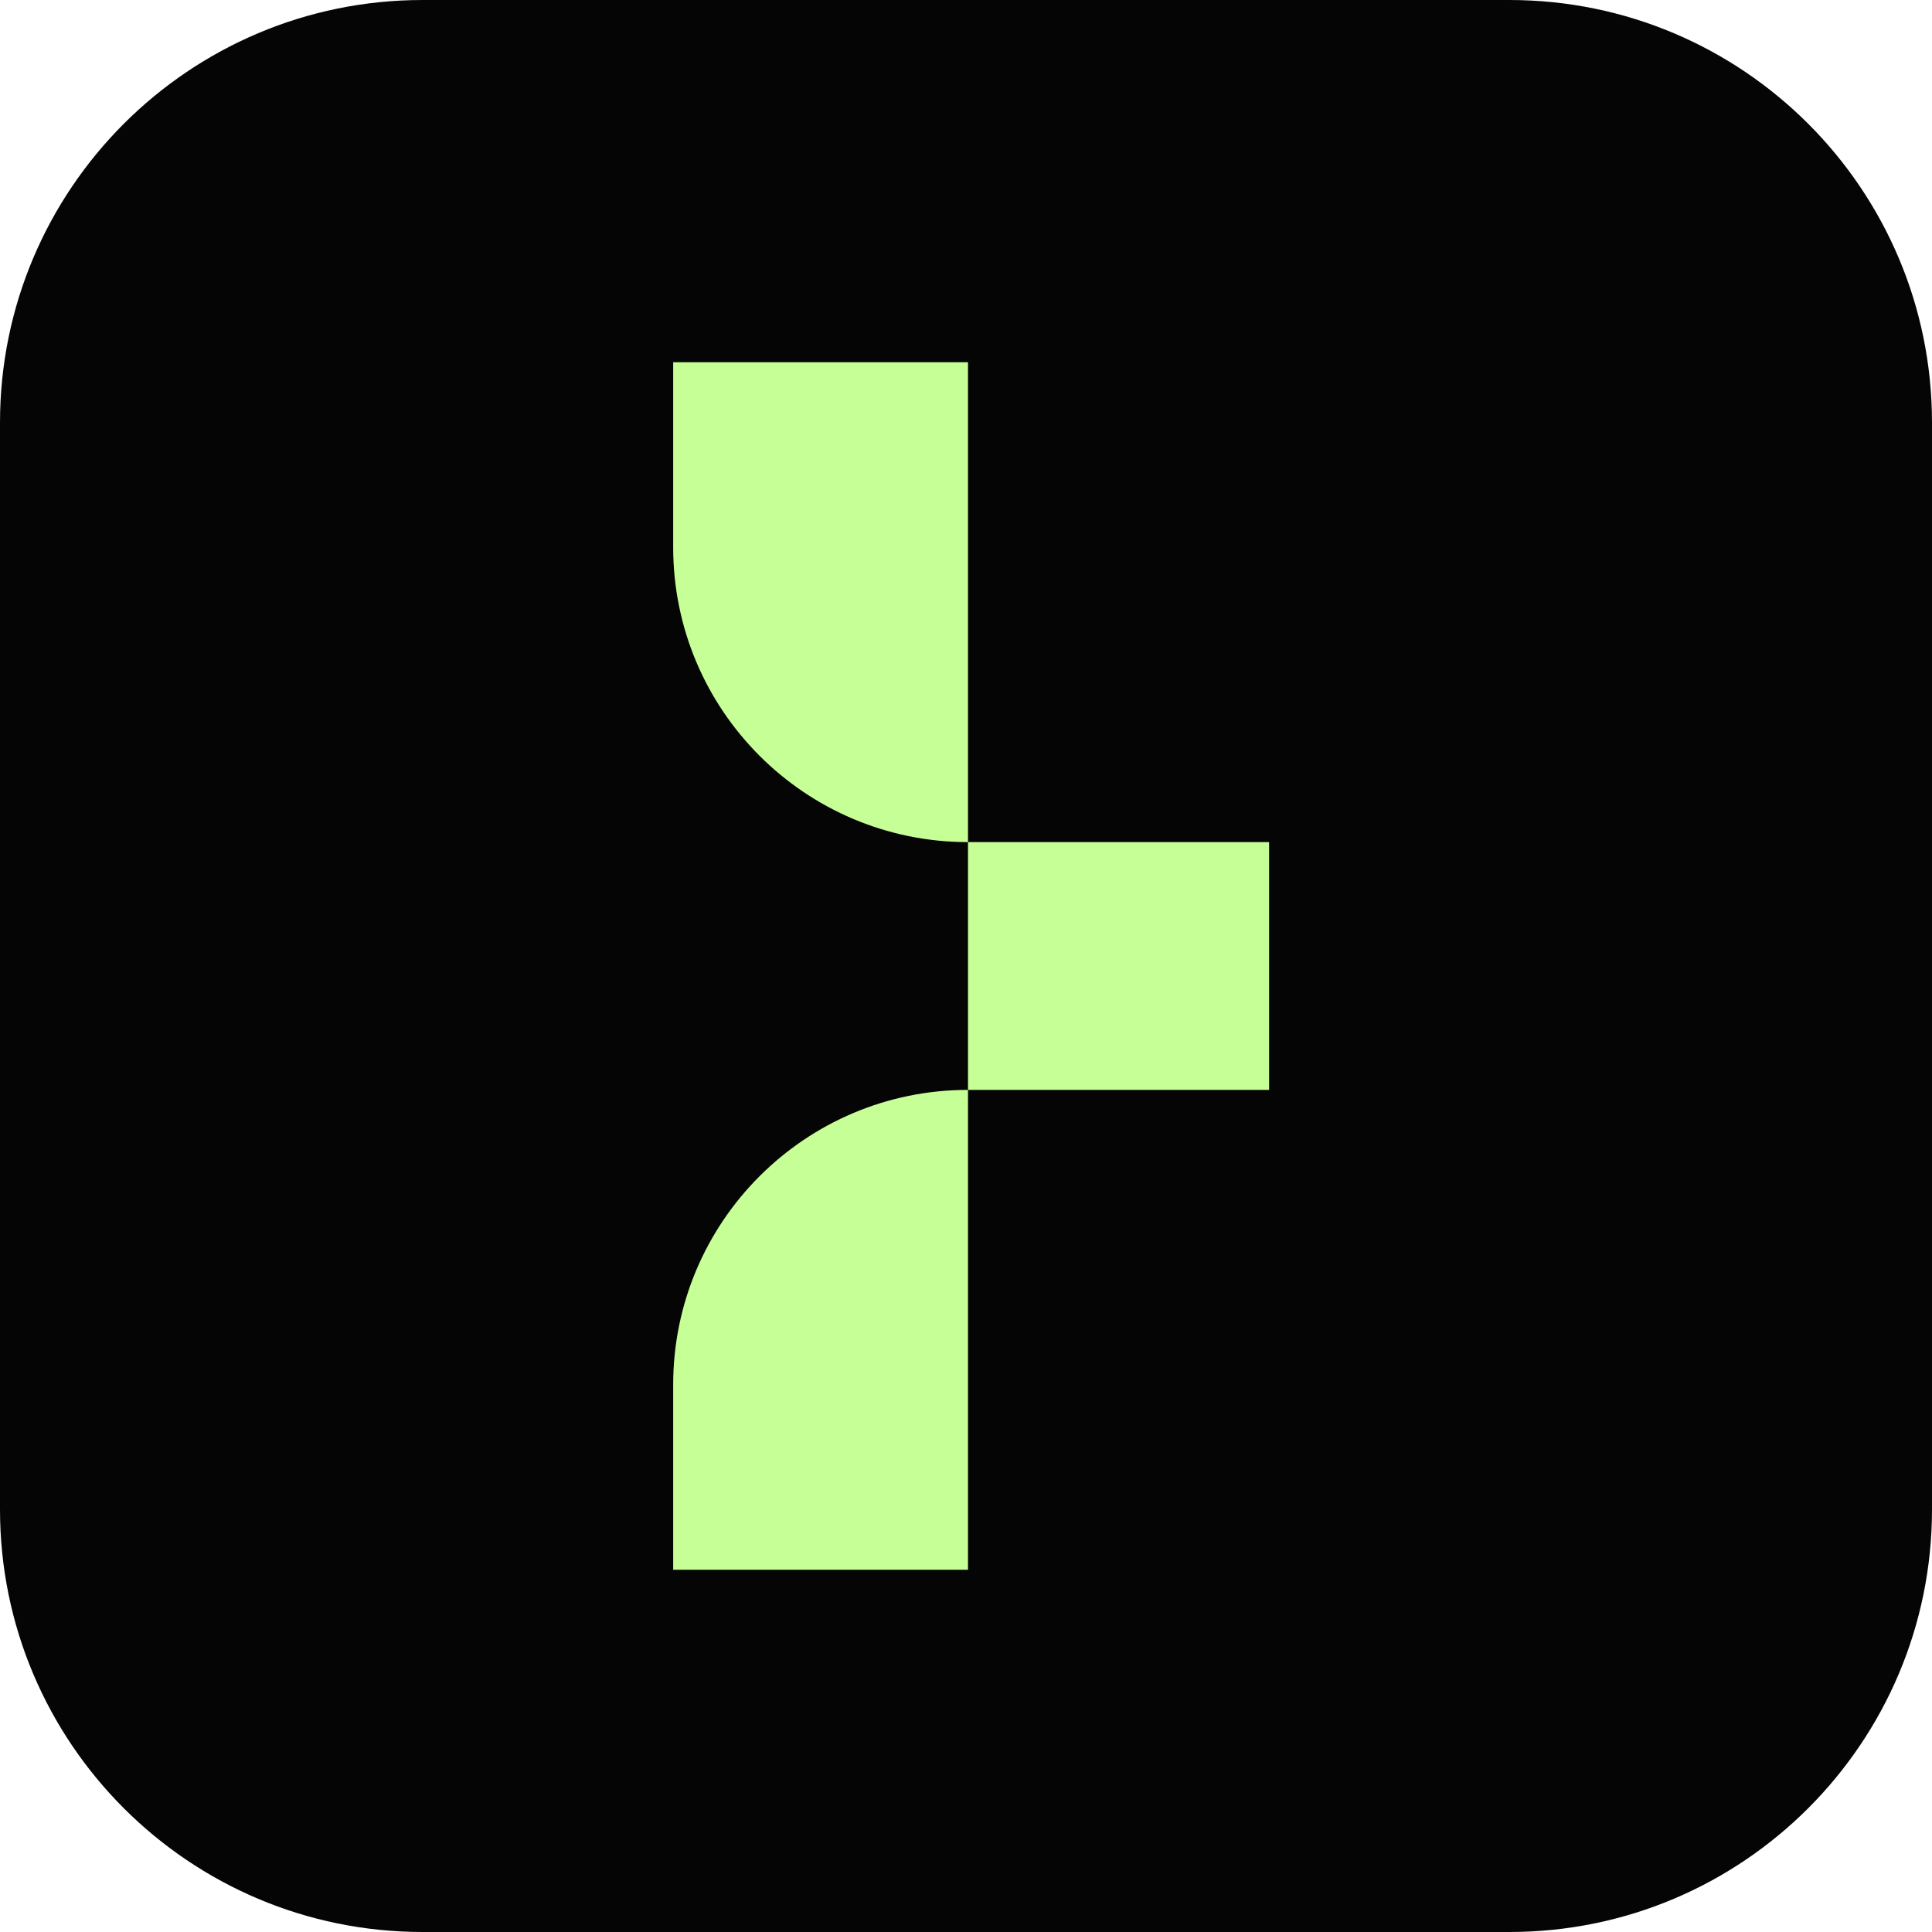
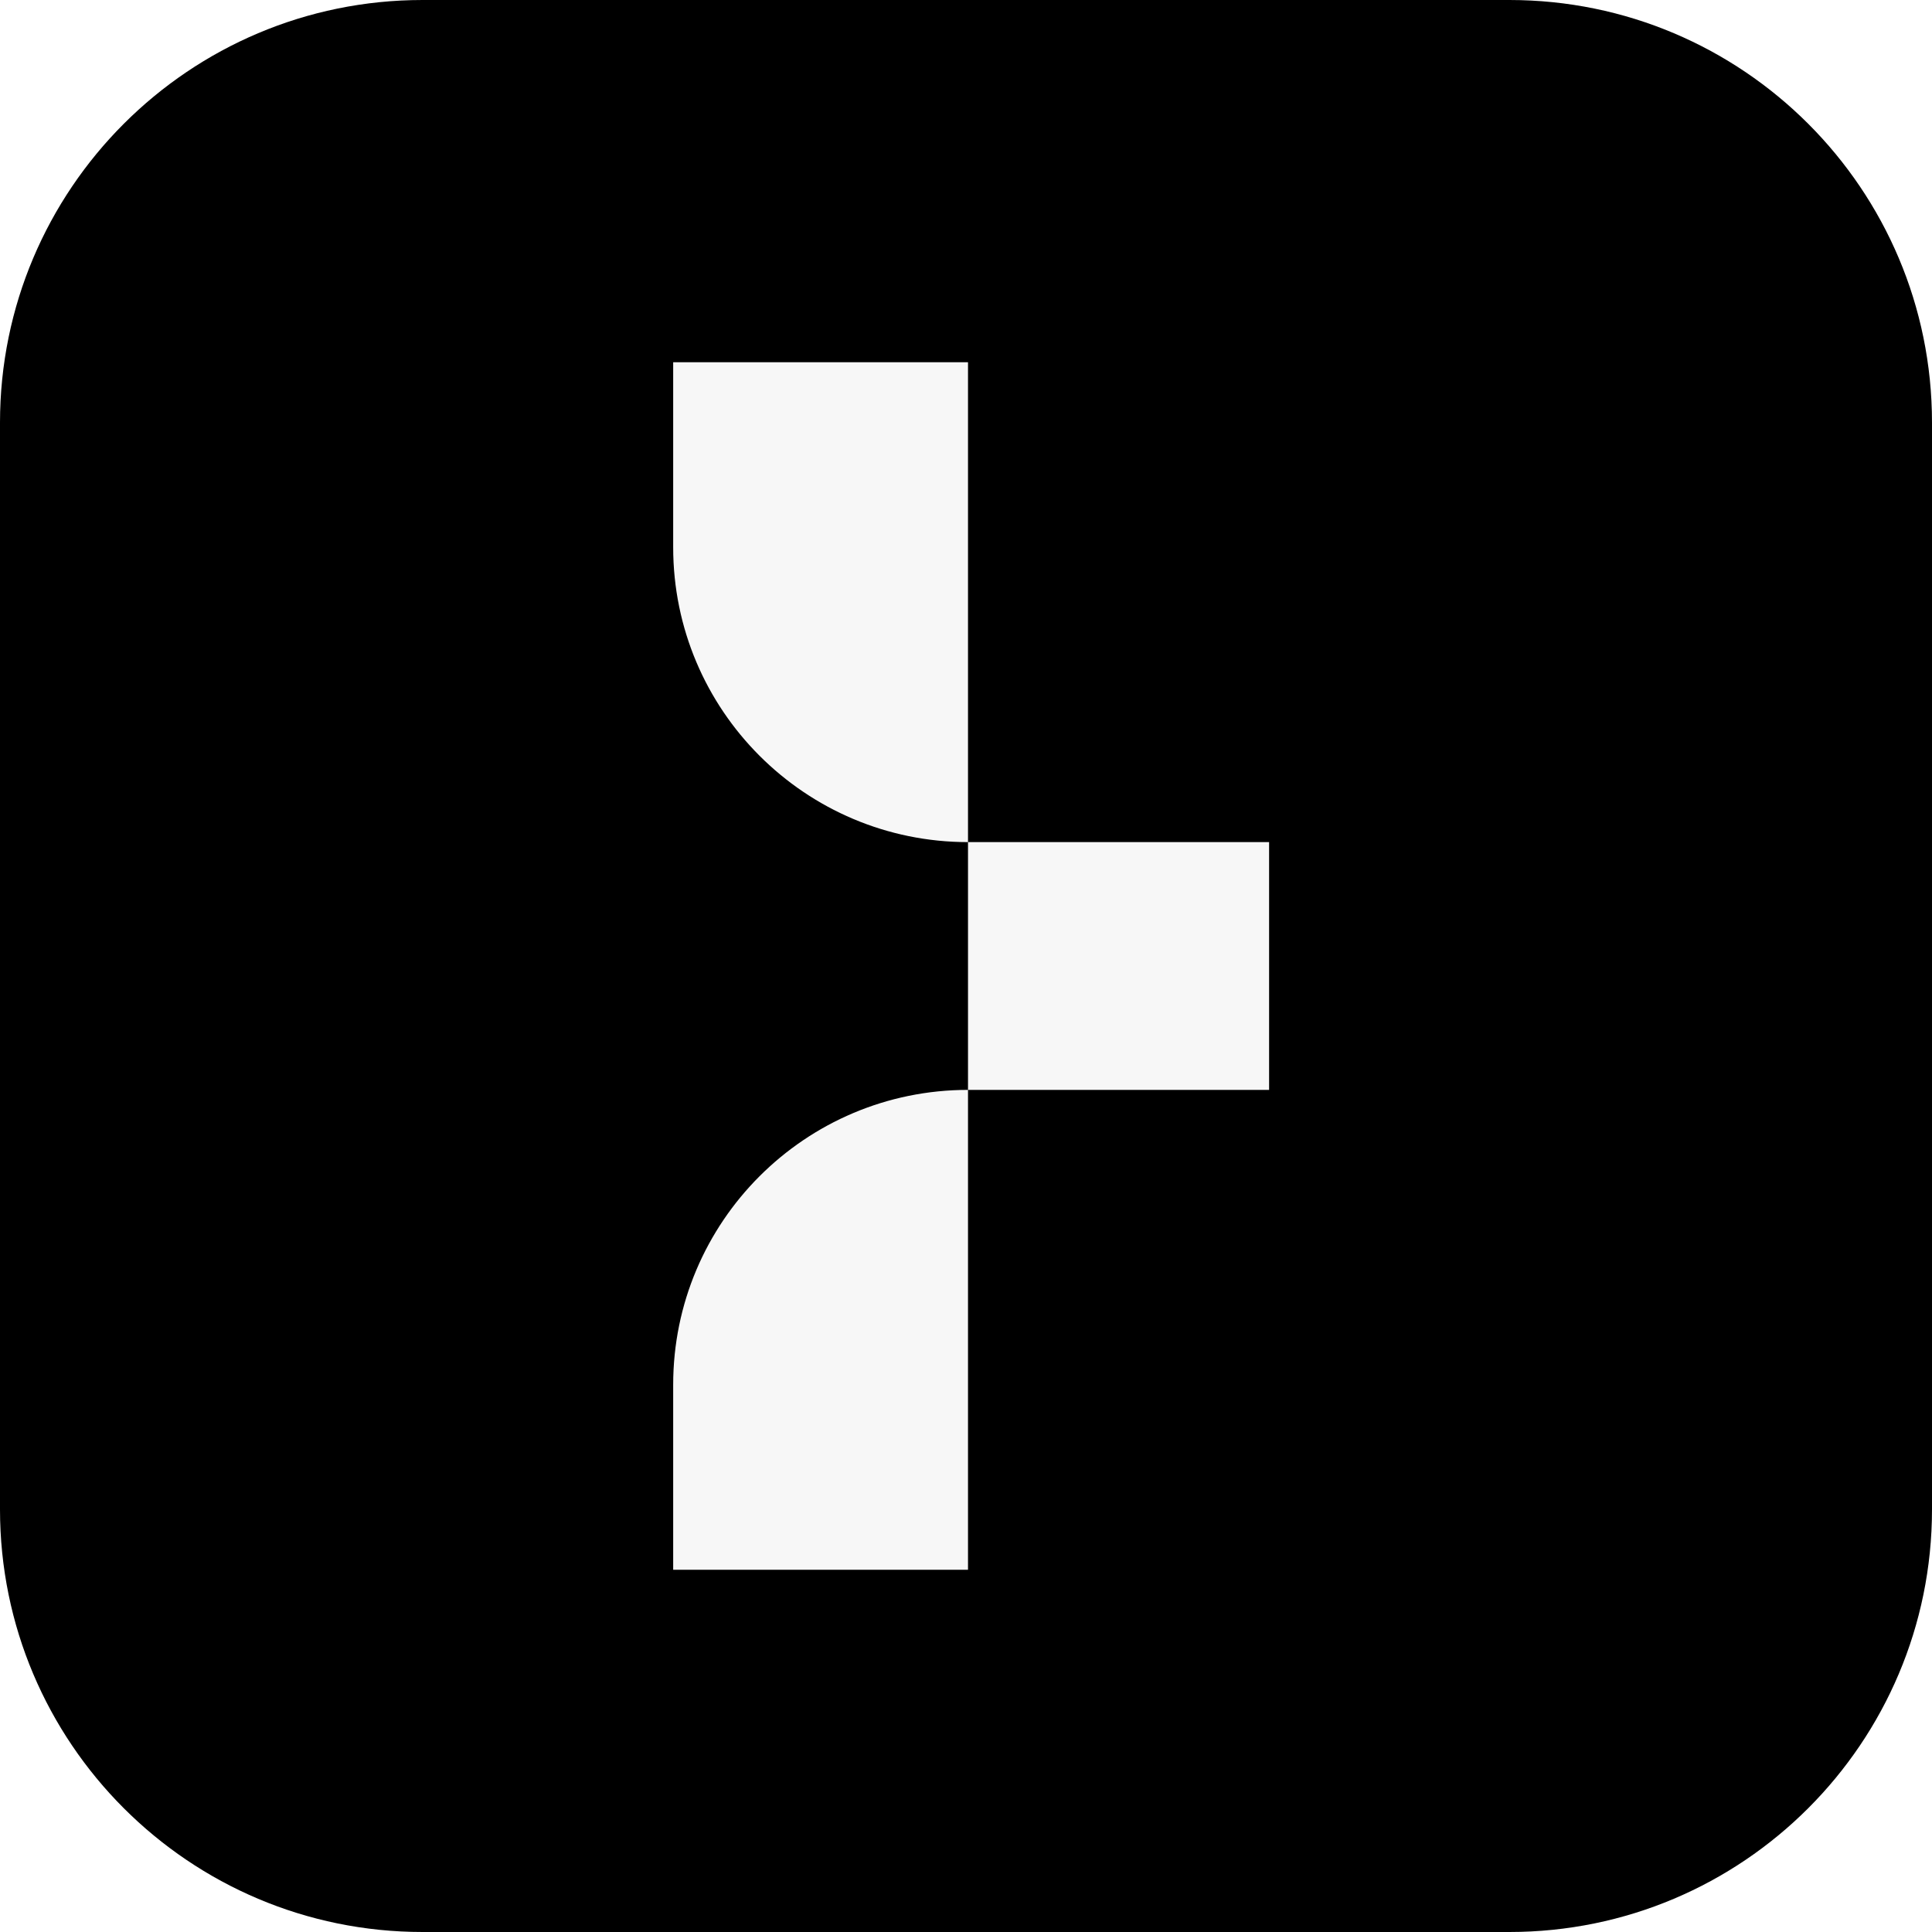
<svg xmlns="http://www.w3.org/2000/svg" viewBox="0 0 64 64">
-   <rect width="64" height="64" rx="14" fill="#050505" />
-   <g transform="translate(22.3 12) scale(0.2)" fill="#c7ff97">
+   <rect width="64" height="64" rx="14" fill="#000" />
+   <g transform="translate(22.3 12) scale(0.2)" fill="#f7f7f7">
    <path d="M48.832 200H0V169.351C2.09552e-05 142.382 21.864 120.52 48.832 120.52V200Z" />
    <path d="M48.832 79.48H98.702V120.52H48.832V79.48C21.864 79.48 0 57.618 0 30.649V0H48.832V79.48Z" />
  </g>
</svg>
